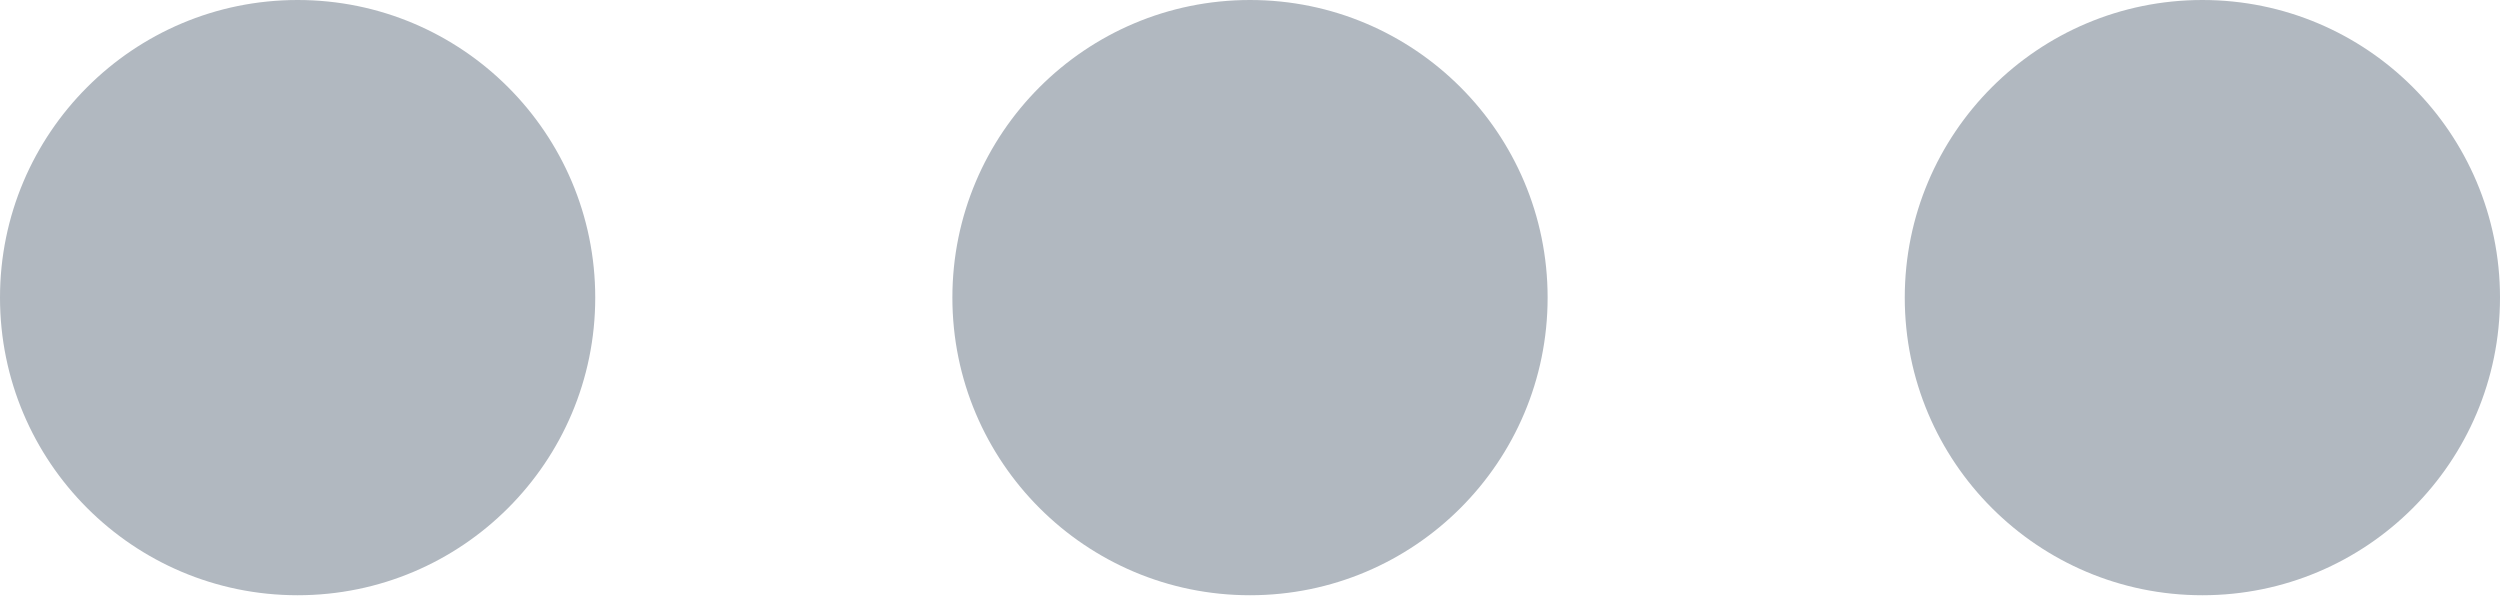
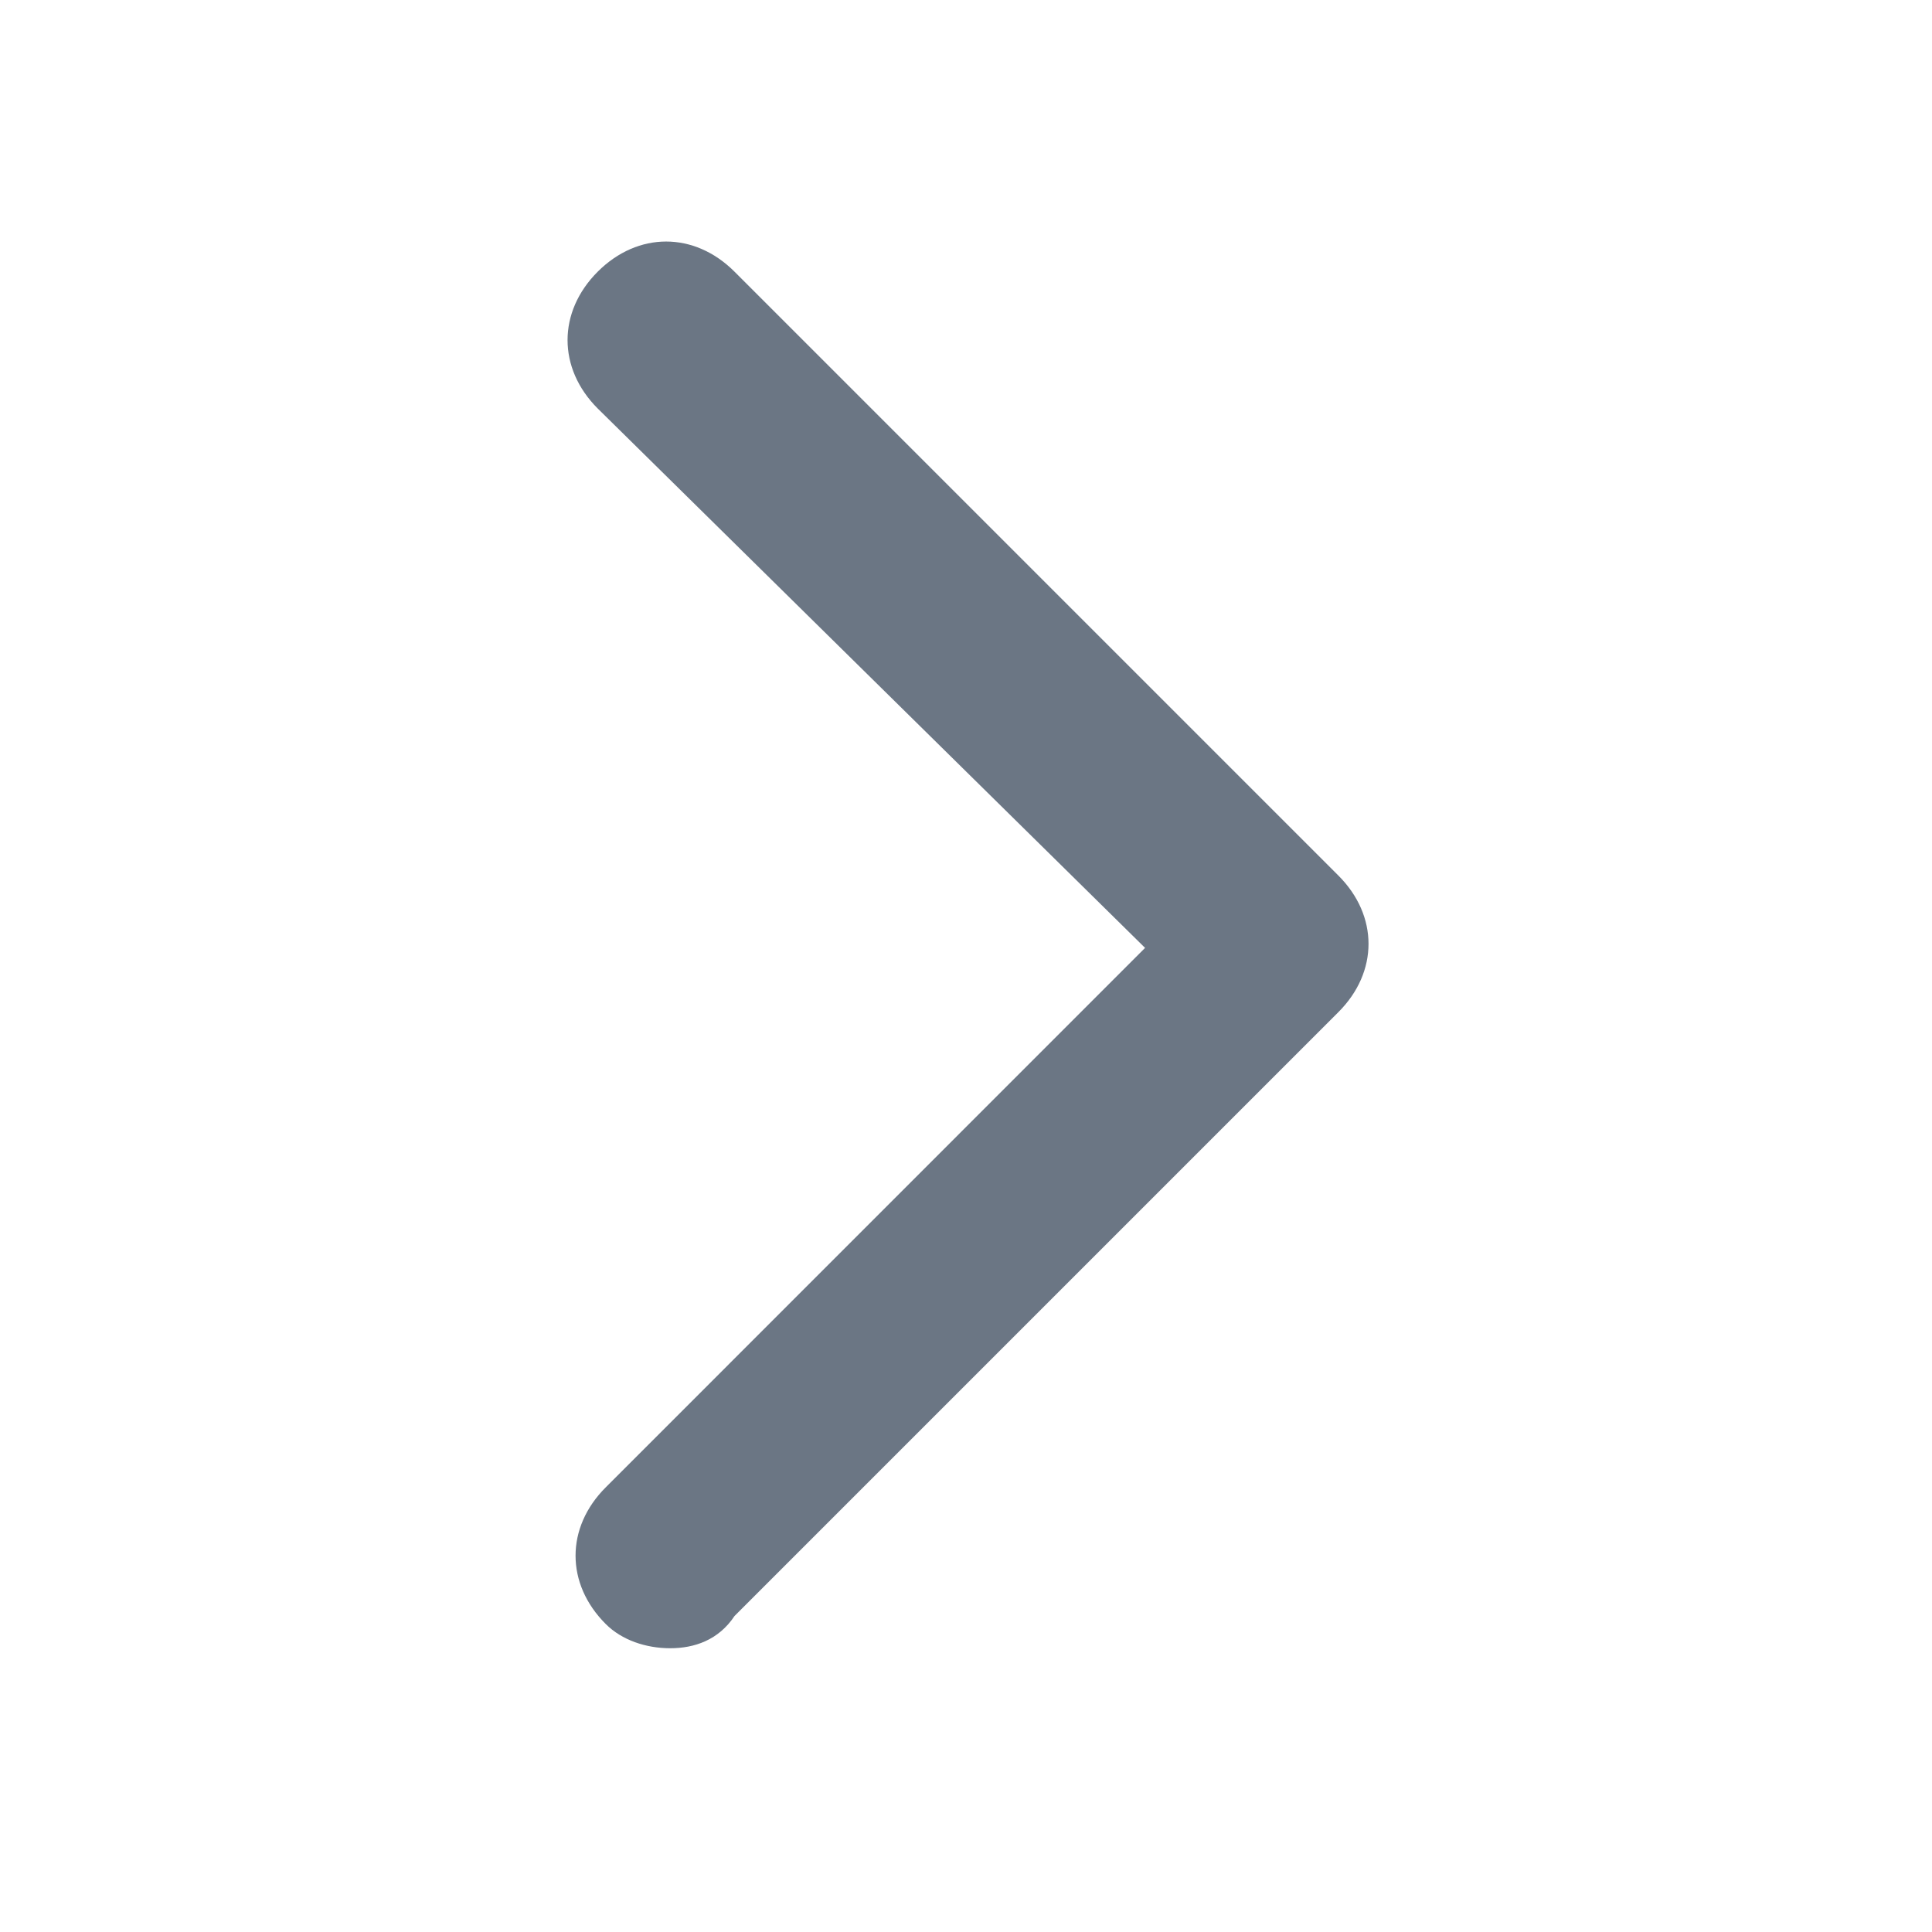
- <svg xmlns="http://www.w3.org/2000/svg" width="21" height="5" viewBox="0 0 21 5" fill="none">
-   <circle cx="2.5" cy="2.5" r="2.5" transform="matrix(1 0 0 -1 0 5)" fill="#B1B8C0" />
-   <circle cx="2.5" cy="2.5" r="2.5" transform="matrix(1 0 0 -1 8 5)" fill="#B1B8C0" />
-   <circle cx="2.5" cy="2.5" r="2.5" transform="matrix(1 0 0 -1 16 5)" fill="#B1B8C0" />
+ <svg xmlns="http://www.w3.org/2000/svg" width="16" height="16" viewBox="0 0 16 16" fill="none">
+   <path d="M5.55 13.65C5.75 13.65 5.95 13.583 6.083 13.383L11.083 8.383C11.417 8.05 11.417 7.583 11.083 7.25L6.083 2.25C5.75 1.917 5.283 1.917 4.95 2.25C4.617 2.583 4.617 3.05 4.95 3.383L9.483 7.85L5.017 12.317C4.683 12.65 4.683 13.117 5.017 13.45C5.15 13.583 5.35 13.65 5.55 13.65Z" fill="#6B7684" />
</svg>
